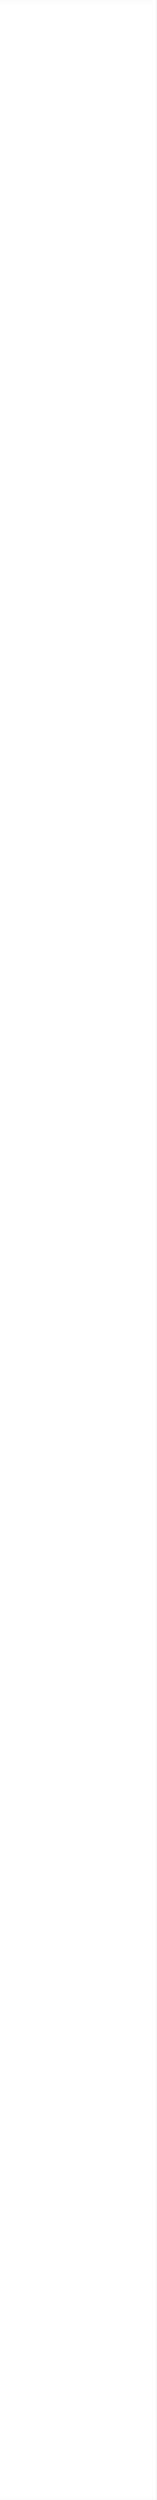
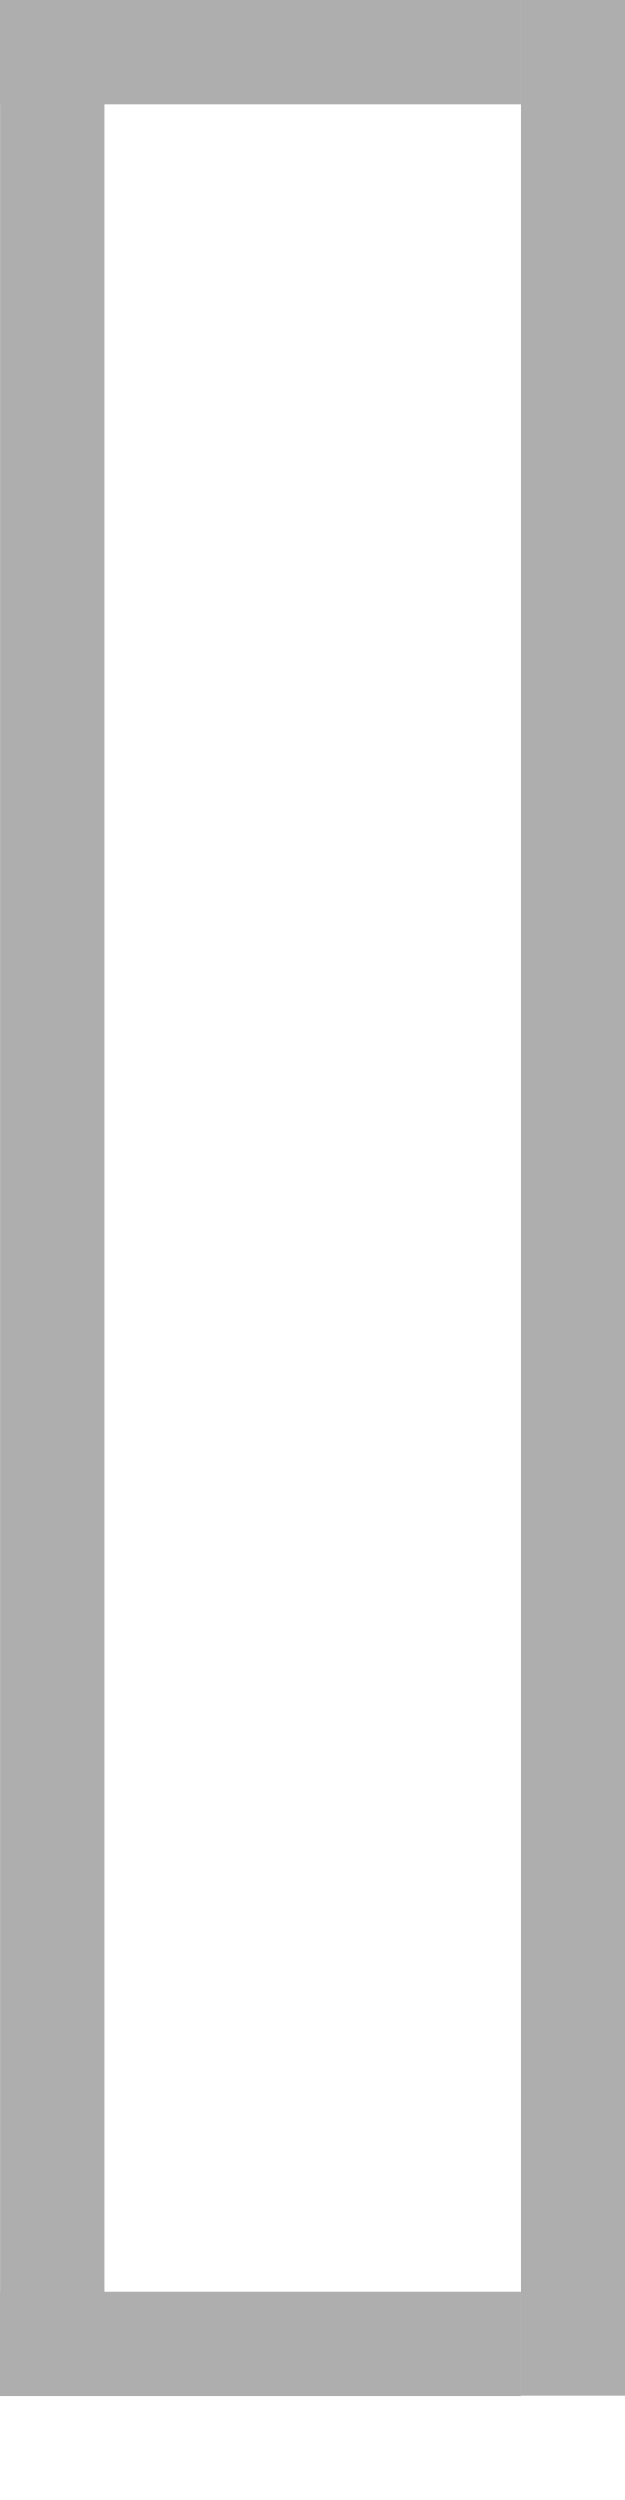
- <svg xmlns="http://www.w3.org/2000/svg" id="bitmap:3-24" width="3" height="48" version="1.1" viewBox="0 0 .794 12.7">
-   <rect width=".794" height="12.7" fill="#fff" stroke="#0091ea" stroke-dasharray="0, 2.91" stroke-width=".265" />
+ <svg xmlns="http://www.w3.org/2000/svg" id="bitmap:6-24" width="6" height="24" version="1.1" viewBox="0 0 1.587 6.35">
+   <g stroke-width="0">
+     <rect width="1.587" height="6.35" fill="#fff" />
+     <g fill="#aeaeae">
+       <rect x="1.323" y="3.1988e-7" width=".265" height="6.085" />
+       <rect transform="rotate(90)" x="5.821" y="-1.323" width=".265" height="1.323" />
+       <rect x="-1.5895e-8" width=".265" height="6.085" />
+       <rect transform="rotate(90)" x="2.2252e-7" y="-1.323" width=".265" height="1.323" />
+     </g>
+   </g>
</svg>
